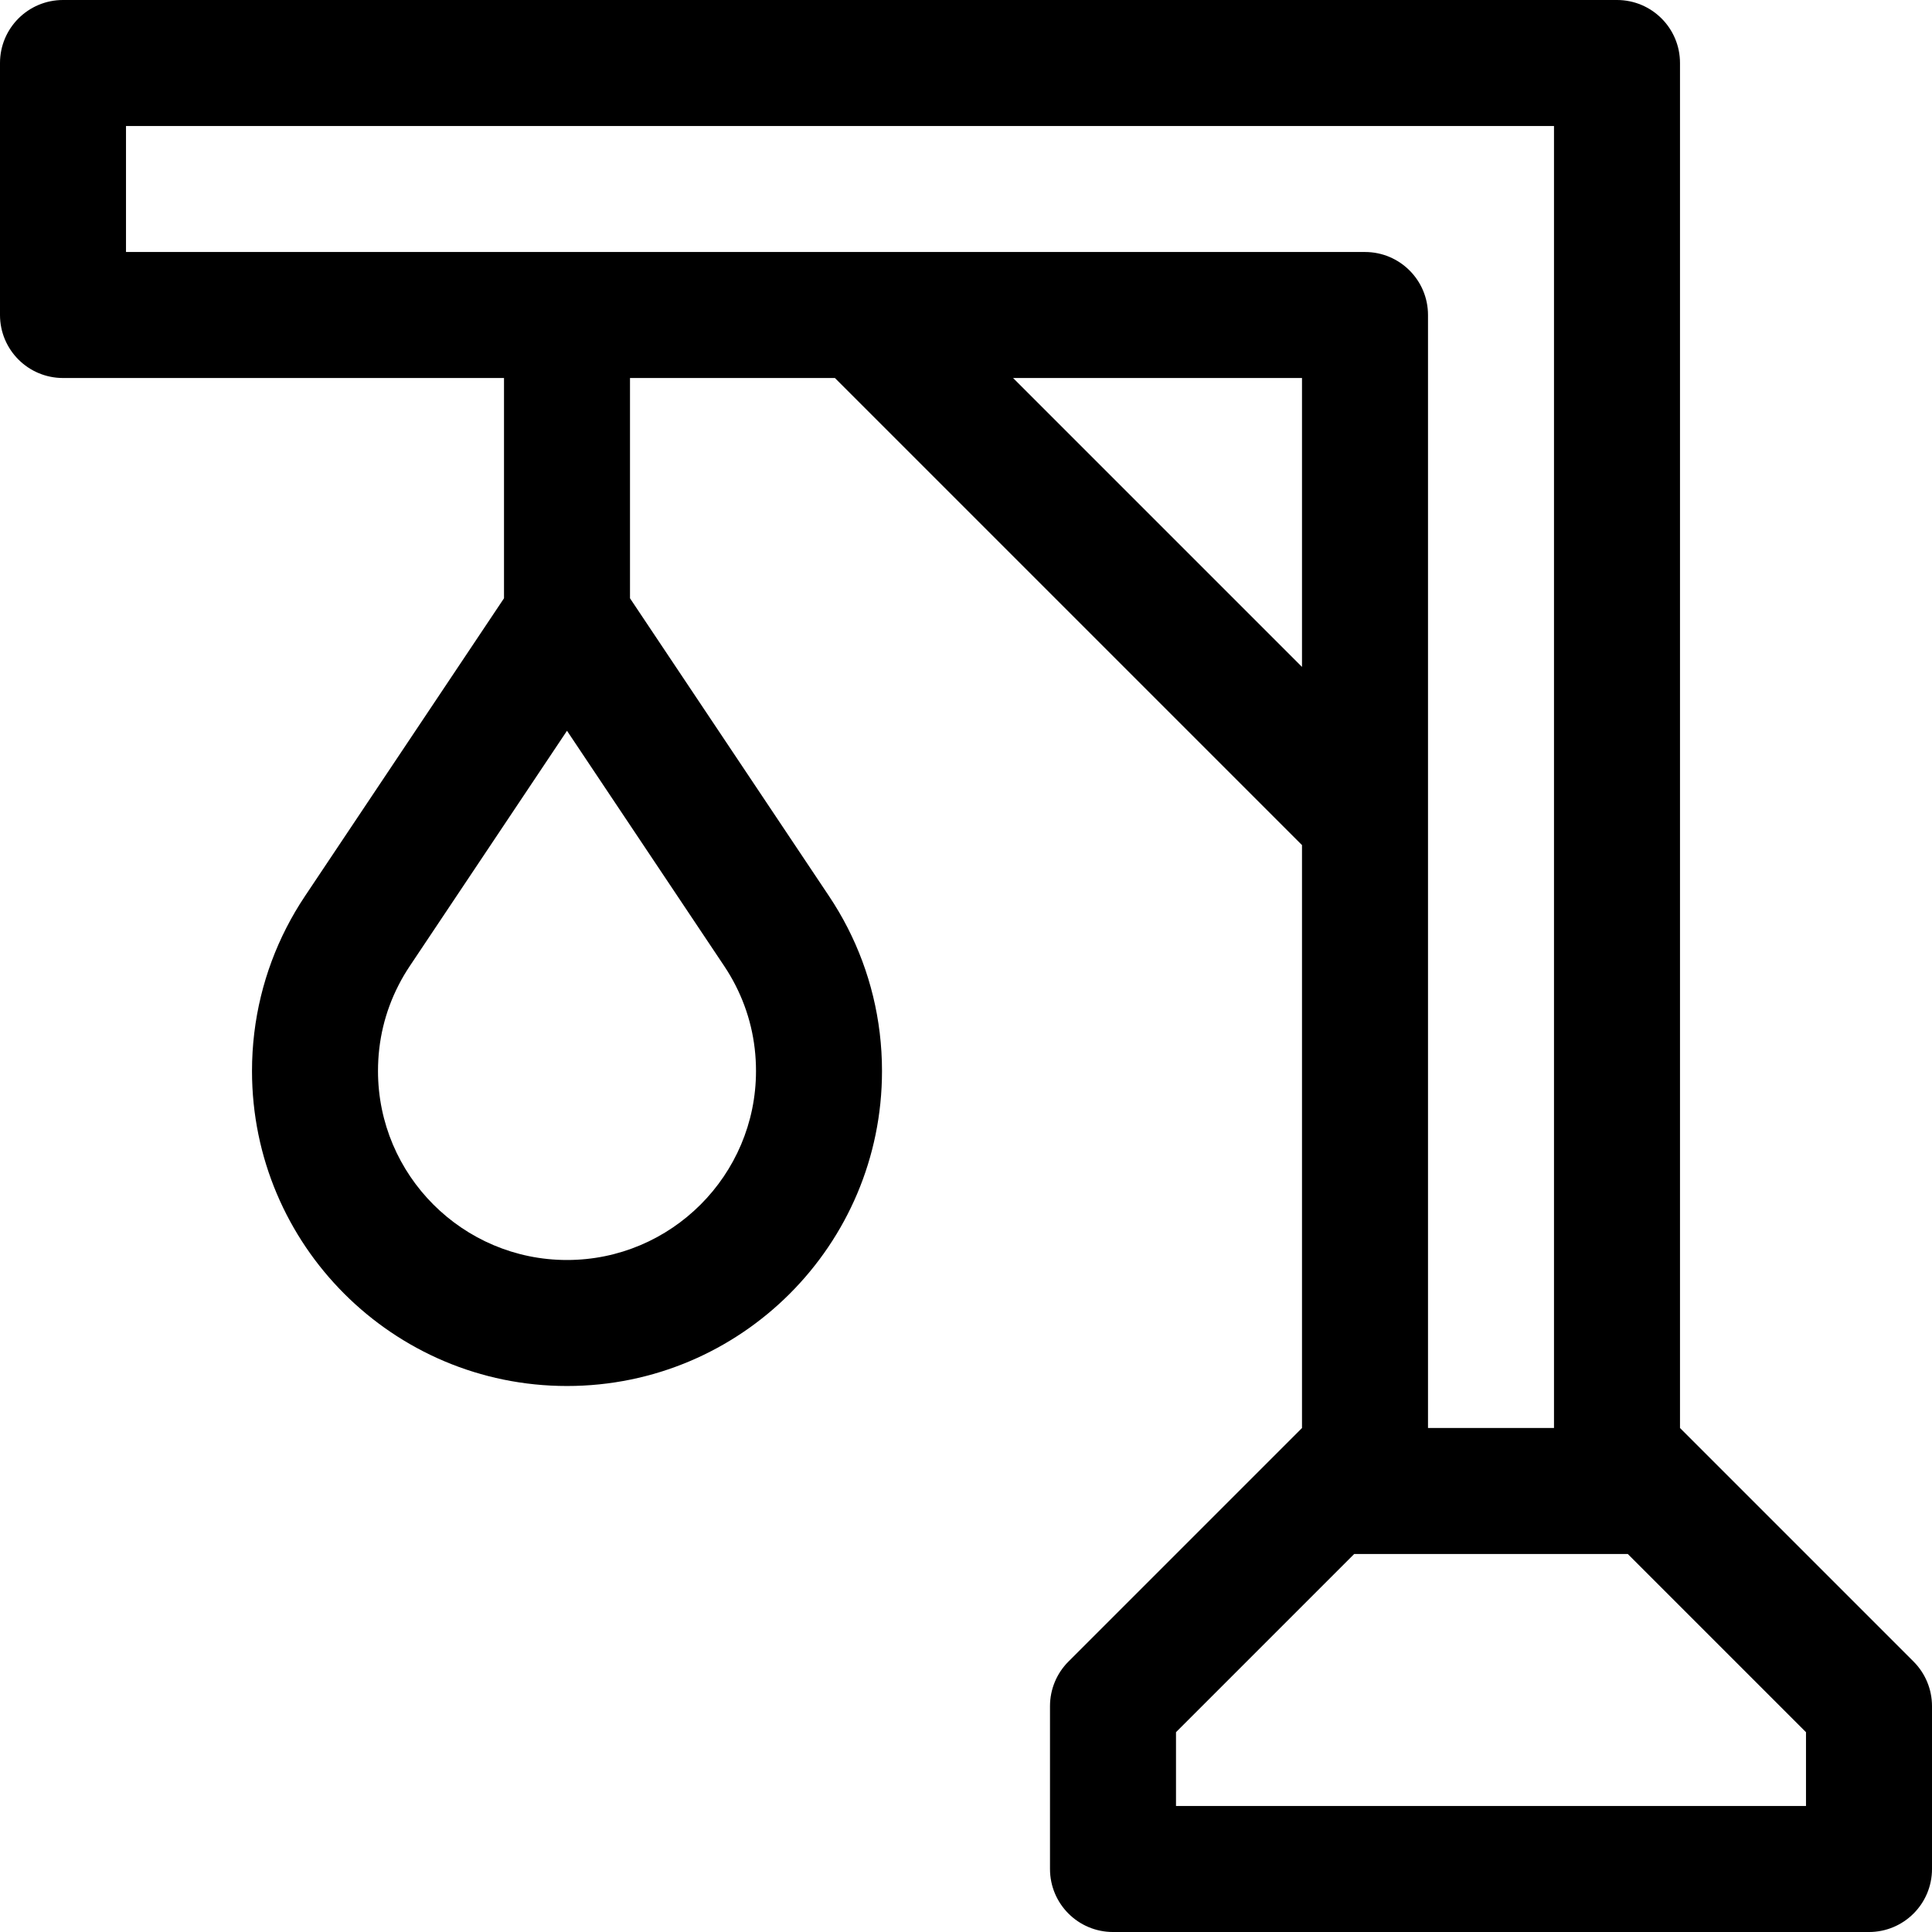
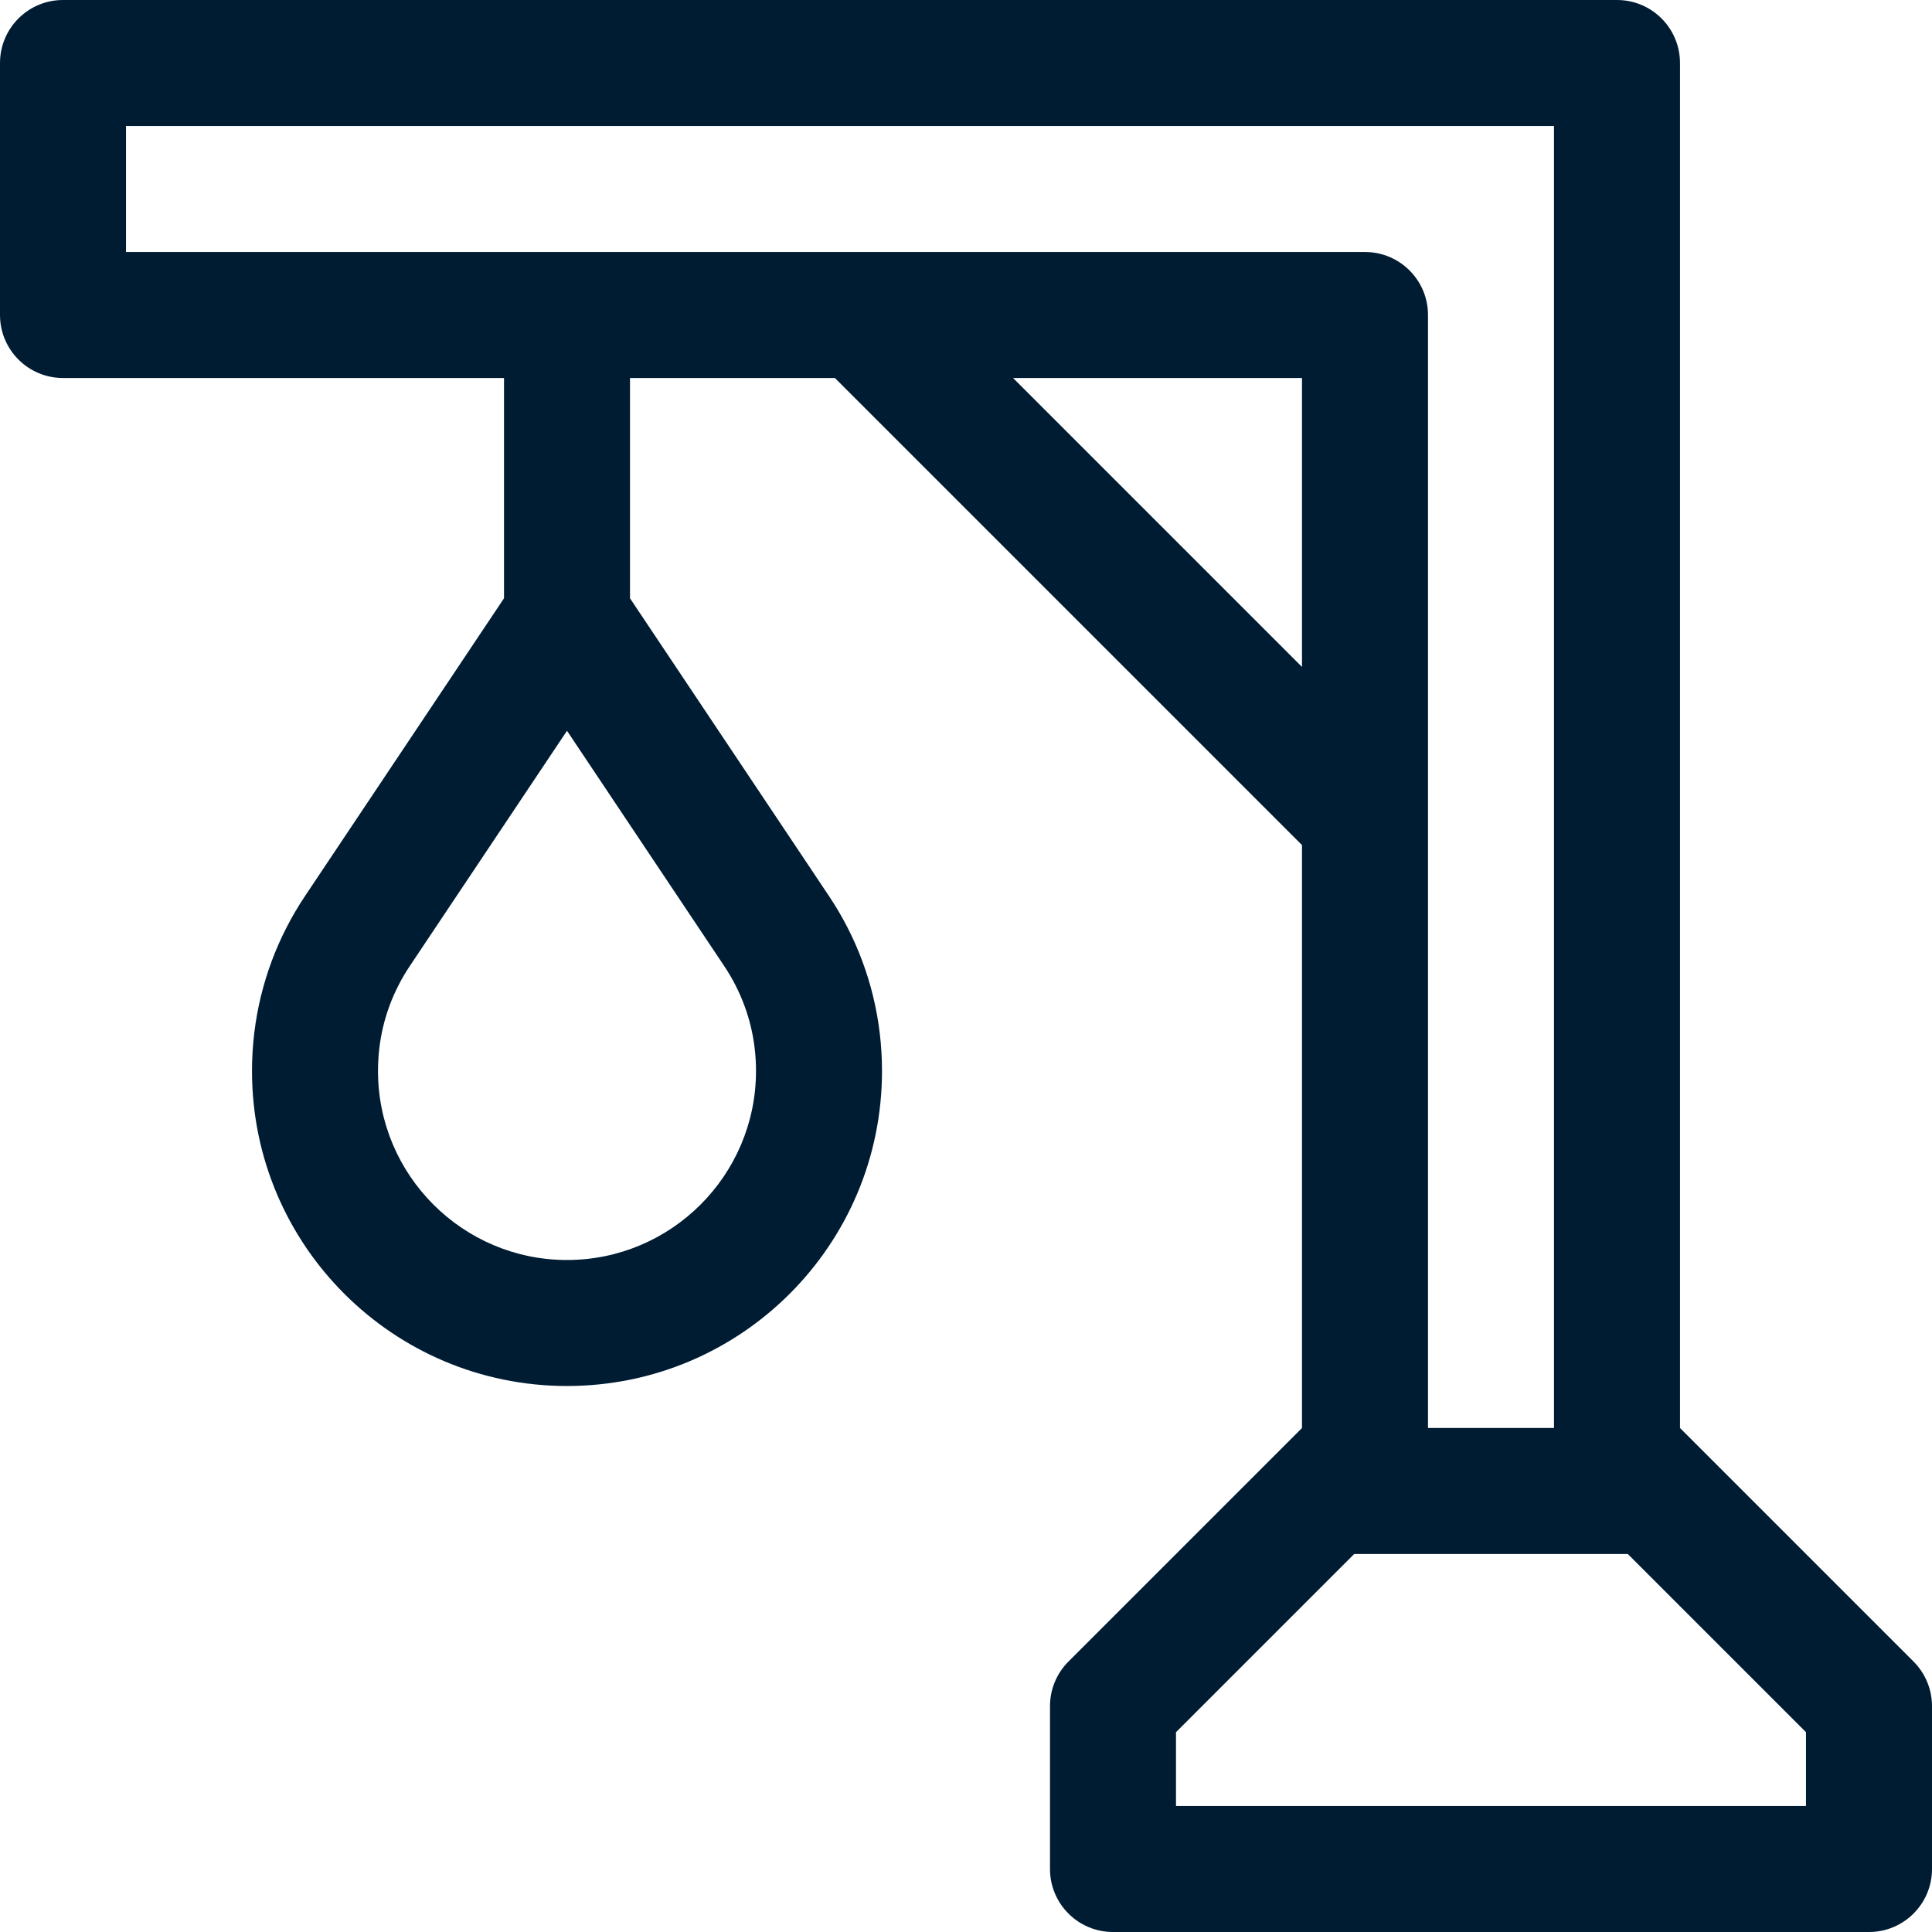
- <svg xmlns="http://www.w3.org/2000/svg" fill="#000000" height="800px" width="800px" version="1.1" id="Layer_1" viewBox="0 0 512 512" xml:space="preserve">
+ <svg xmlns="http://www.w3.org/2000/svg" fill="#001c33" height="800px" width="800px" version="1.1" id="Layer_1" viewBox="0 0 512 512" xml:space="preserve">
  <g>
    <g>
      <path d="M507.11,440.328l-61.893-61.893V100.174V16.696c0-9.22-7.475-16.696-16.696-16.696h-83.478H16.696    C7.475,0,0,7.475,0,16.696v66.783c0,9.22,7.475,16.696,16.696,16.696h116.87v58.375l-52.762,78.955    c-1.804,2.7-3.456,5.512-4.941,8.422c-5.806,11.373-9.08,24.254-9.08,37.9c0,46.104,37.374,83.478,83.478,83.478    s83.478-37.374,83.478-83.478c0-13.646-3.273-26.527-9.079-37.901c-1.486-2.911-3.138-5.721-4.942-8.422l-52.762-78.954v-58.375    h54.304l123.783,123.783v154.478l-61.893,61.893c-3.131,3.131-4.89,7.377-4.89,11.805v43.172c0,9.22,7.475,16.696,16.696,16.696    h200.348c9.22,0,16.696-7.475,16.696-16.696v-43.172C512,447.705,510.241,443.459,507.11,440.328z M191.957,256.06    c1.076,1.614,2.07,3.299,2.956,5.043c3.608,7.06,5.435,14.701,5.435,22.723c0,27.619-22.468,50.087-50.087,50.087    c-27.619,0-50.087-22.468-50.087-50.087c0-8.022,1.826-15.663,5.429-22.712c0.892-1.755,1.885-3.44,2.967-5.06l41.69-62.392    L191.957,256.06z M33.391,66.783V33.391h378.435v345.043h-33.391V83.478c0-9.22-7.475-16.696-16.696-16.696H33.391z     M268.478,100.174h76.565v76.565L268.478,100.174z M478.609,478.609H311.652v-19.56l47.223-47.223h72.51l47.223,47.223V478.609z" />
    </g>
  </g>
</svg>
